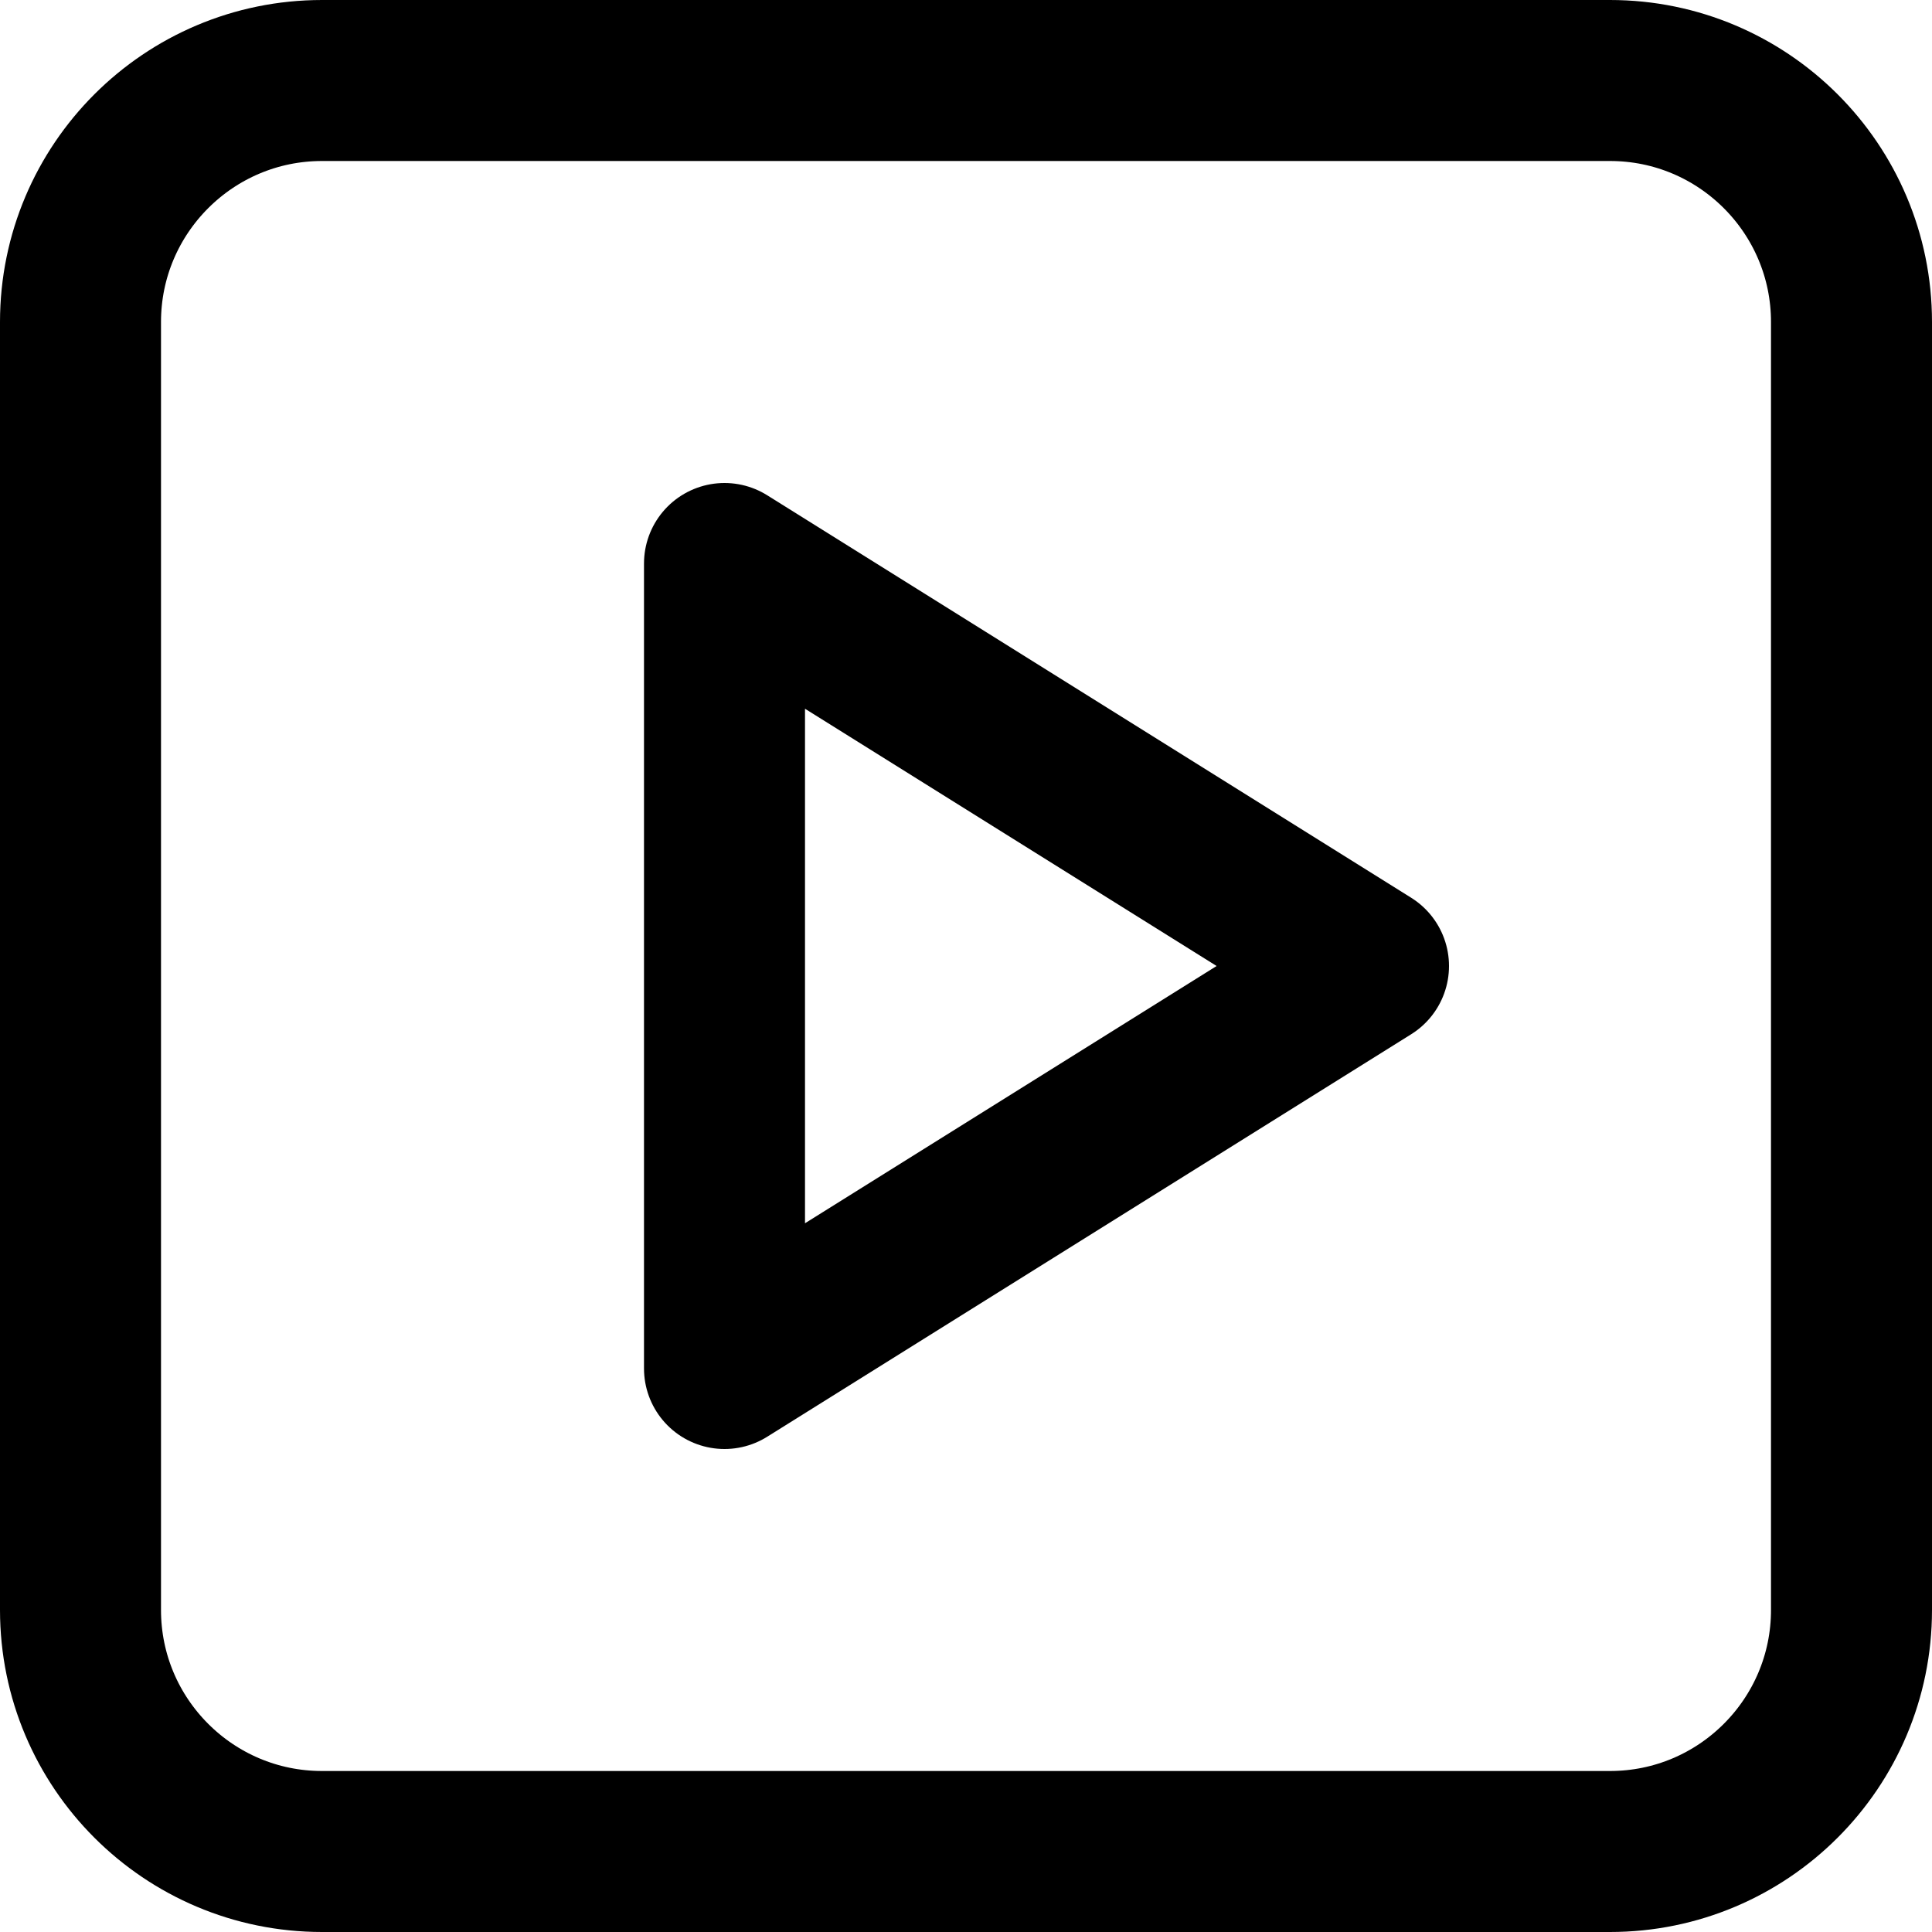
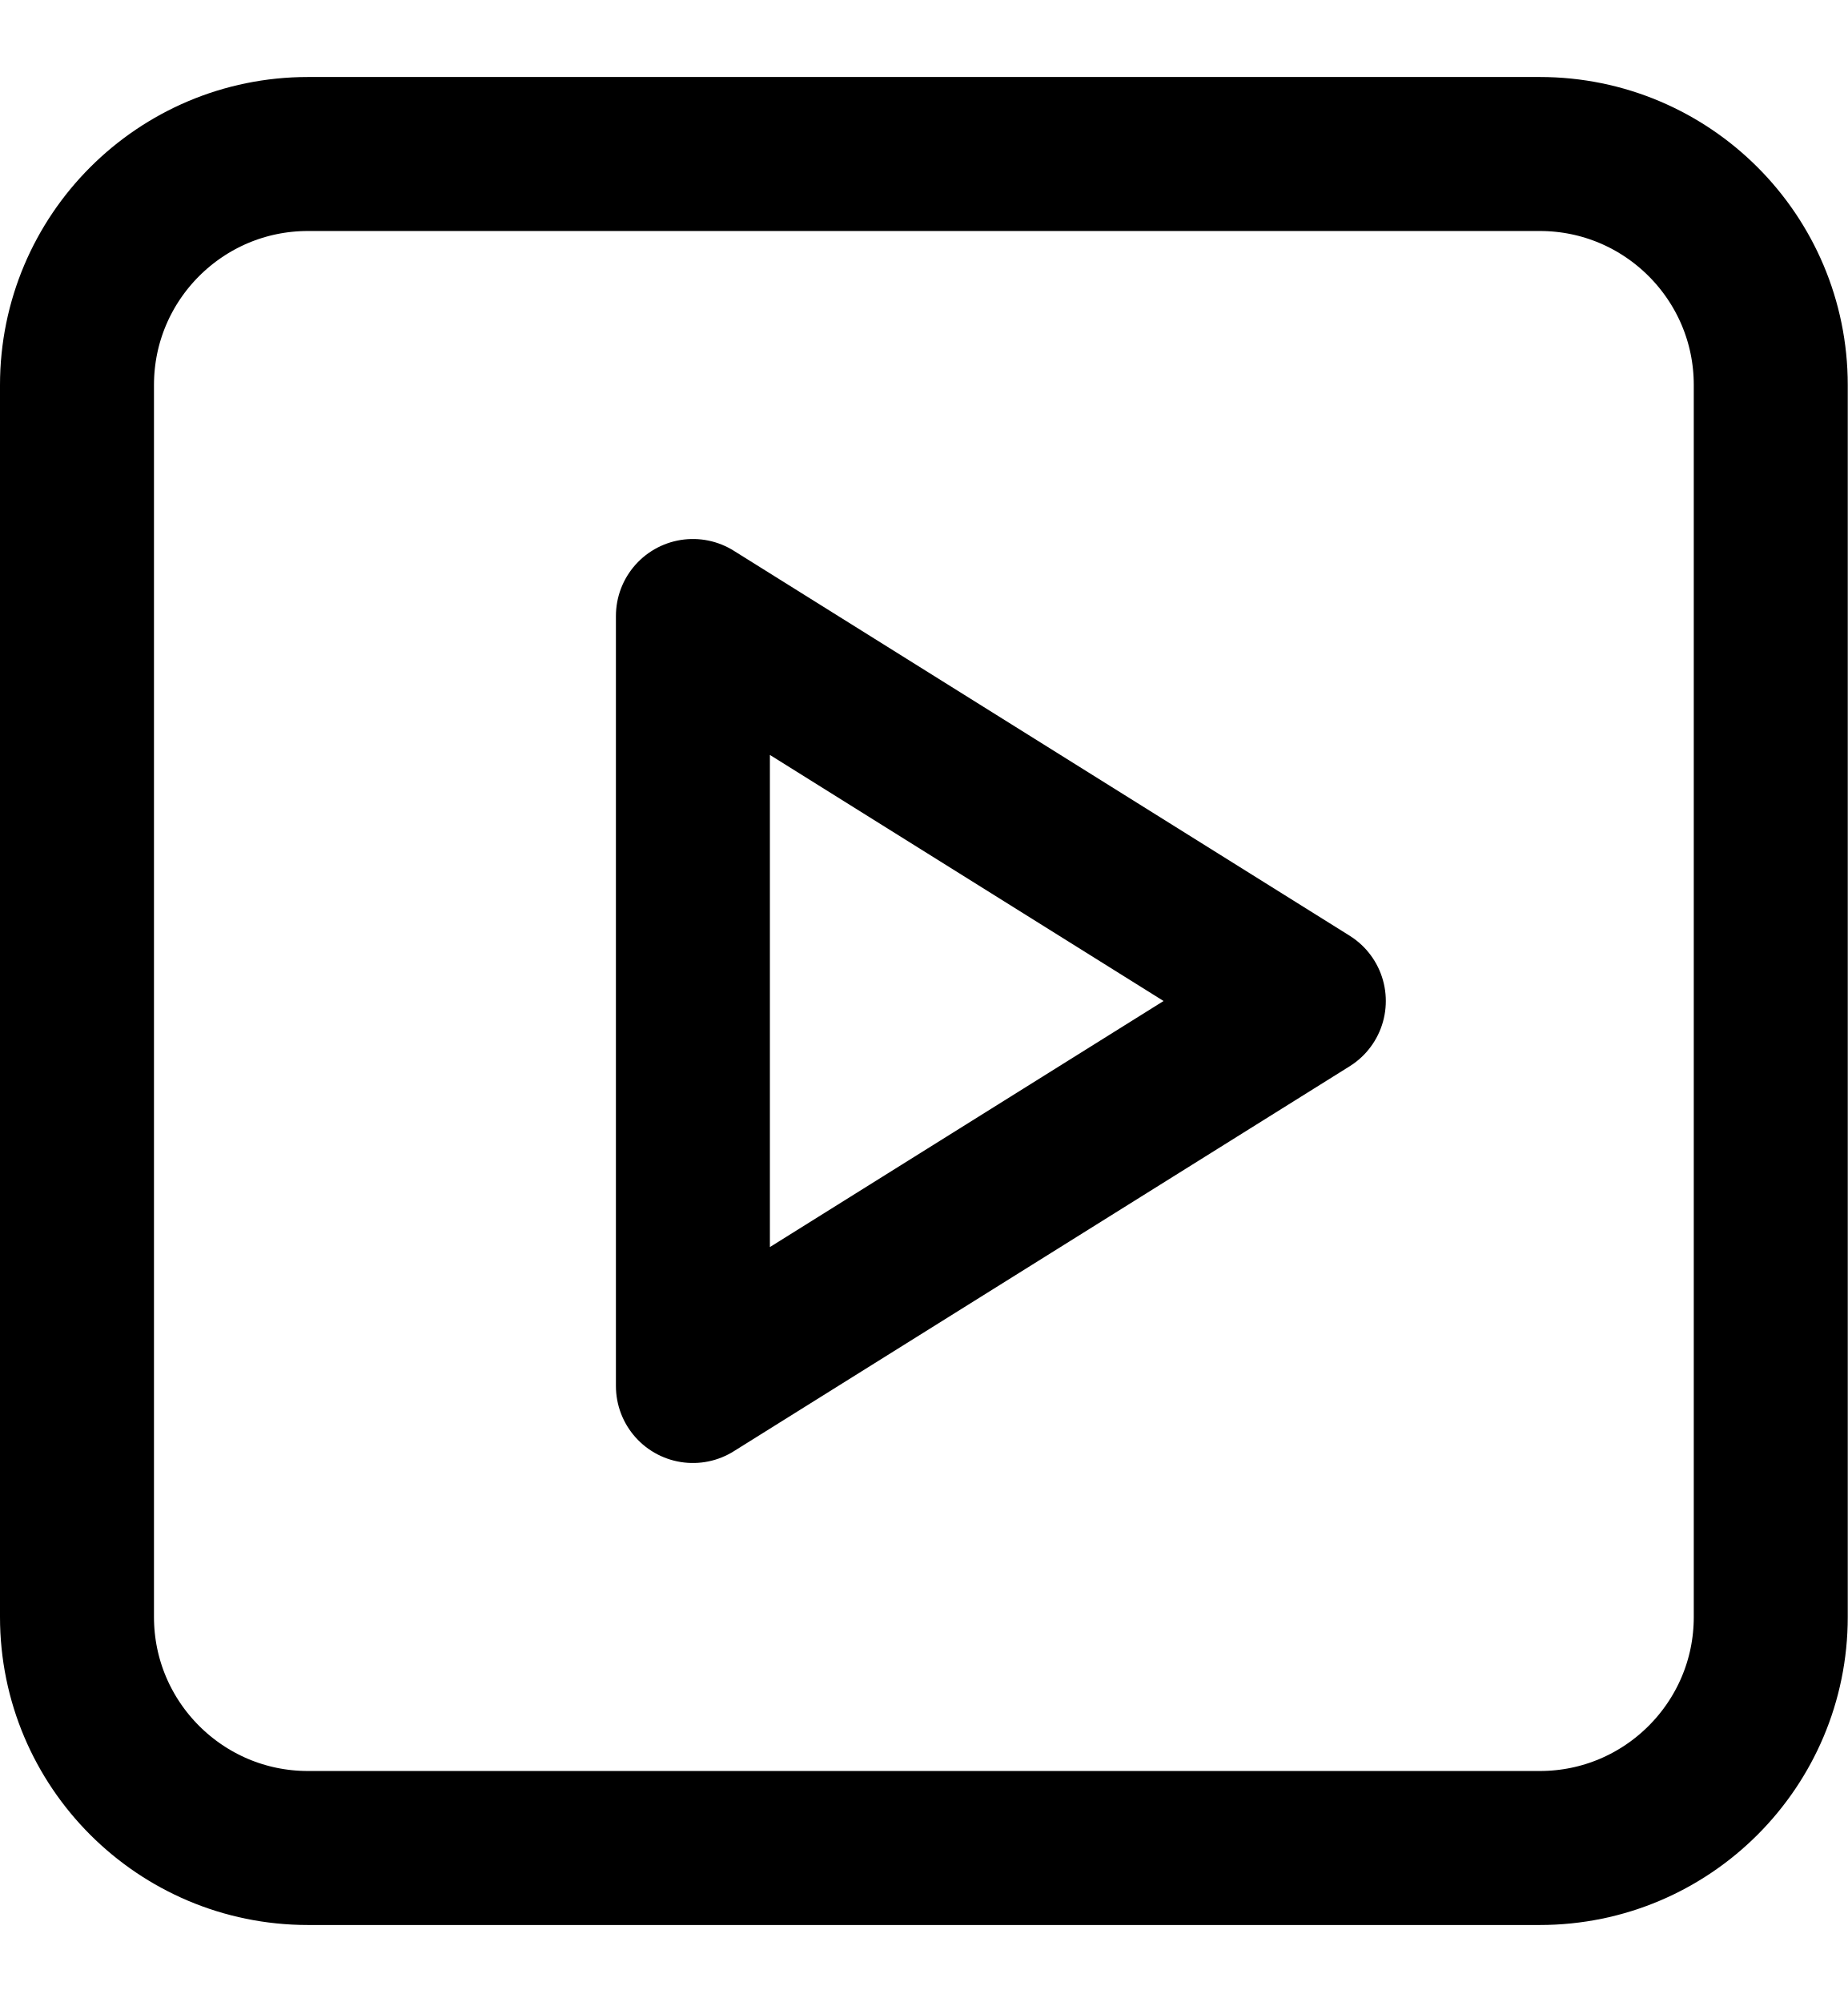
- <svg xmlns="http://www.w3.org/2000/svg" viewBox="0 0 12 12" fill="none">
+ <svg xmlns="http://www.w3.org/2000/svg" viewBox="0 0 12 13" fill="none">
  <g>
-     <path d="M10 0.5H2C1.172 0.5 0.5 1.172 0.5 2V10C0.5 10.828 1.172 11.5 2 11.5H10C10.828 11.5 11.5 10.828 11.5 10V2C11.5 1.172 10.828 0.5 10 0.5Z" stroke="currentColor" stroke-linecap="round" stroke-linejoin="round" />
-     <path d="M4.5 3.5L8.5 6L4.5 8.5V3.5Z" stroke="currentColor" stroke-linecap="round" stroke-linejoin="round" />
+     <path d="M10 1H2C1.172 1 0.5 1.672 0.5 2.5V10.5C0.5 11.328 1.172 12 2 12H10C10.828 12 11.5 11.328 11.5 10.5V2.5C11.5 1.672 10.828 1 10 1Z" stroke="currentColor" stroke-linecap="round" stroke-linejoin="round" />
+     <path d="M4.5 4L8.5 6.5L4.5 9V4Z" stroke="currentColor" stroke-linecap="round" stroke-linejoin="round" />
  </g>
</svg>
